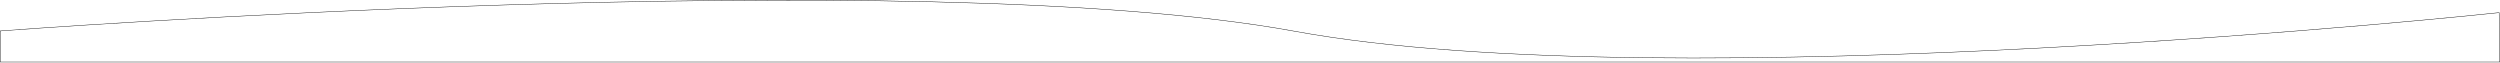
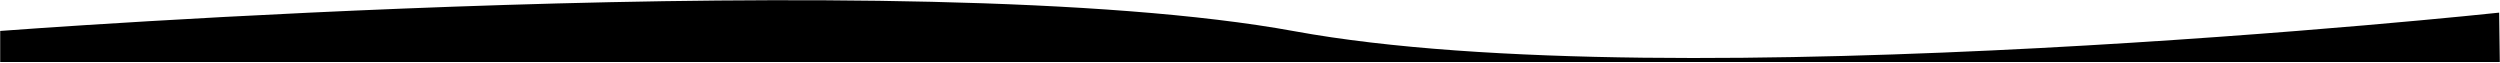
- <svg xmlns="http://www.w3.org/2000/svg" id="Layer_2" viewBox="0 0 1543.25 38.41">
-   <defs>
-     <style>.cls-1{fill:none;stroke:#000;stroke-miterlimit:10;stroke-width:.25px;}</style>
-   </defs>
-   <g id="Layer_1-2">
-     <path class="cls-1" d="M.12,38.28h1543l-.39-30.48s-508.61,54.48-743.61,11.48S.12,19.1.12,19.1v19.18Z" />
-   </g>
+ <svg xmlns="http://www.w3.org/2000/svg" viewBox="0 0 1543.25 38.41" fill="currentColor">
+   <path d="M.12 38.28h1543l-.39-30.48s-508.61 54.48-743.61 11.48-799-.18-799-.18v19.18Z" stroke-miterlimit="10" />
</svg>
